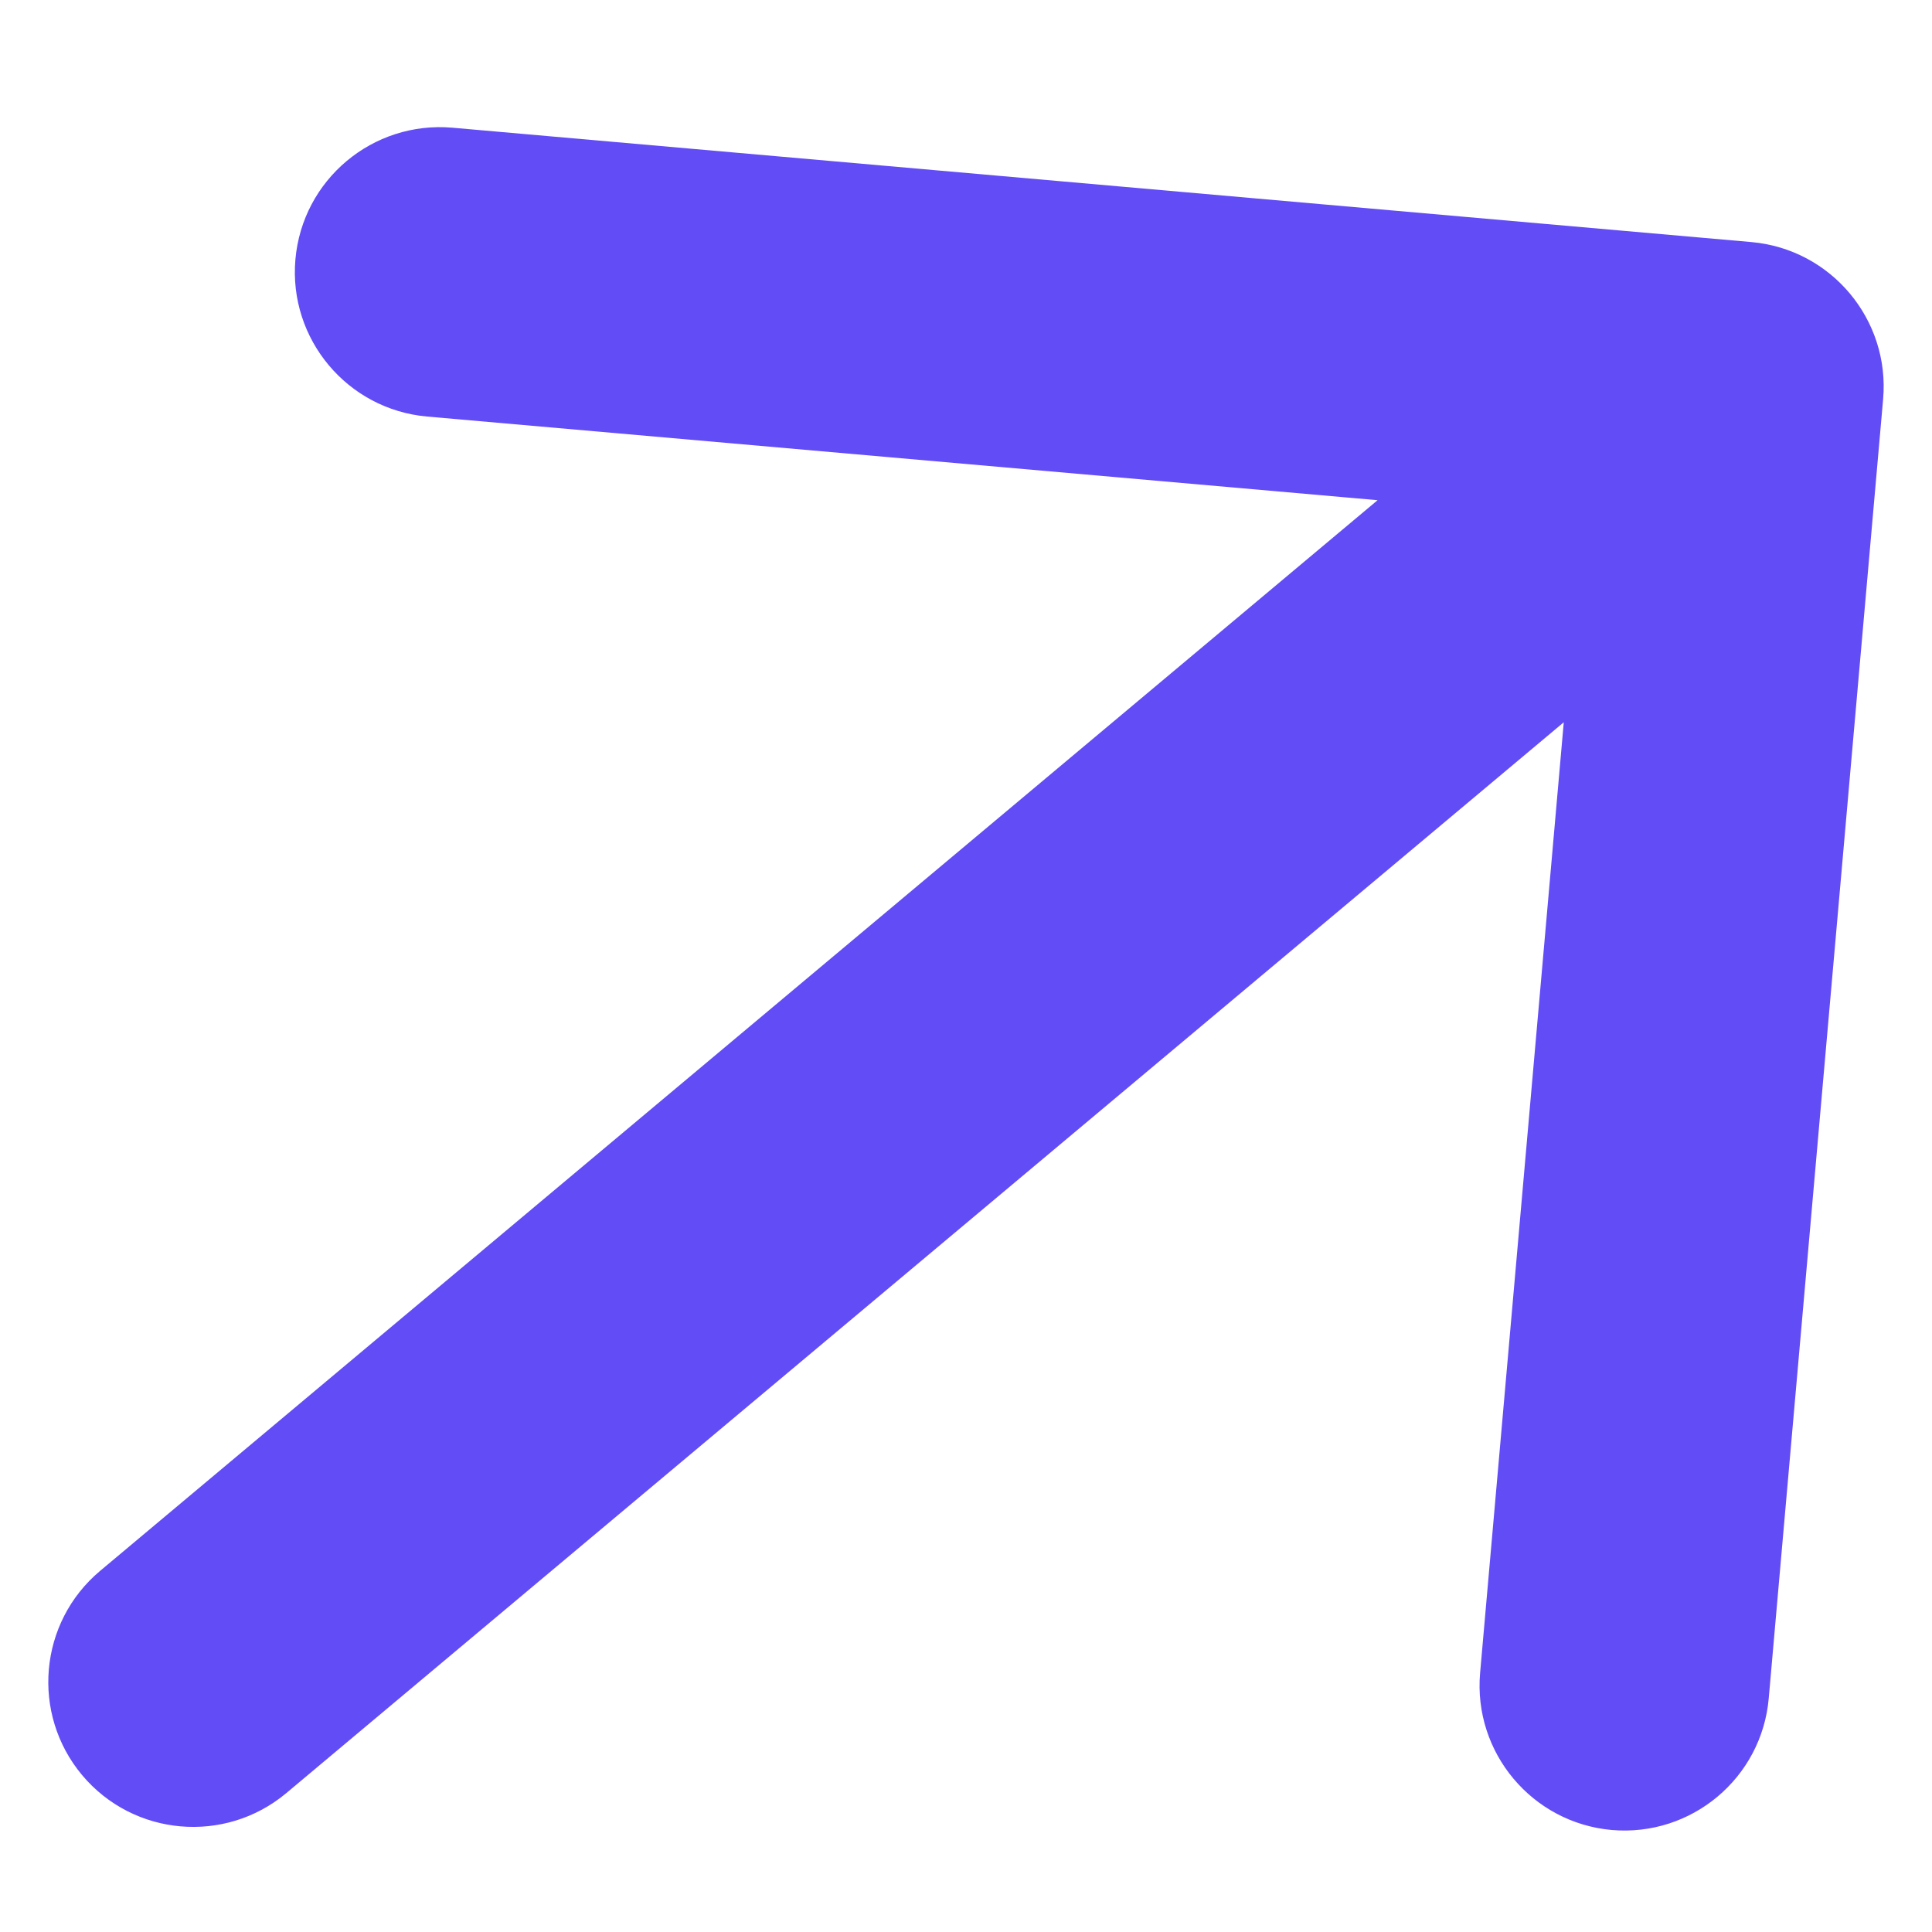
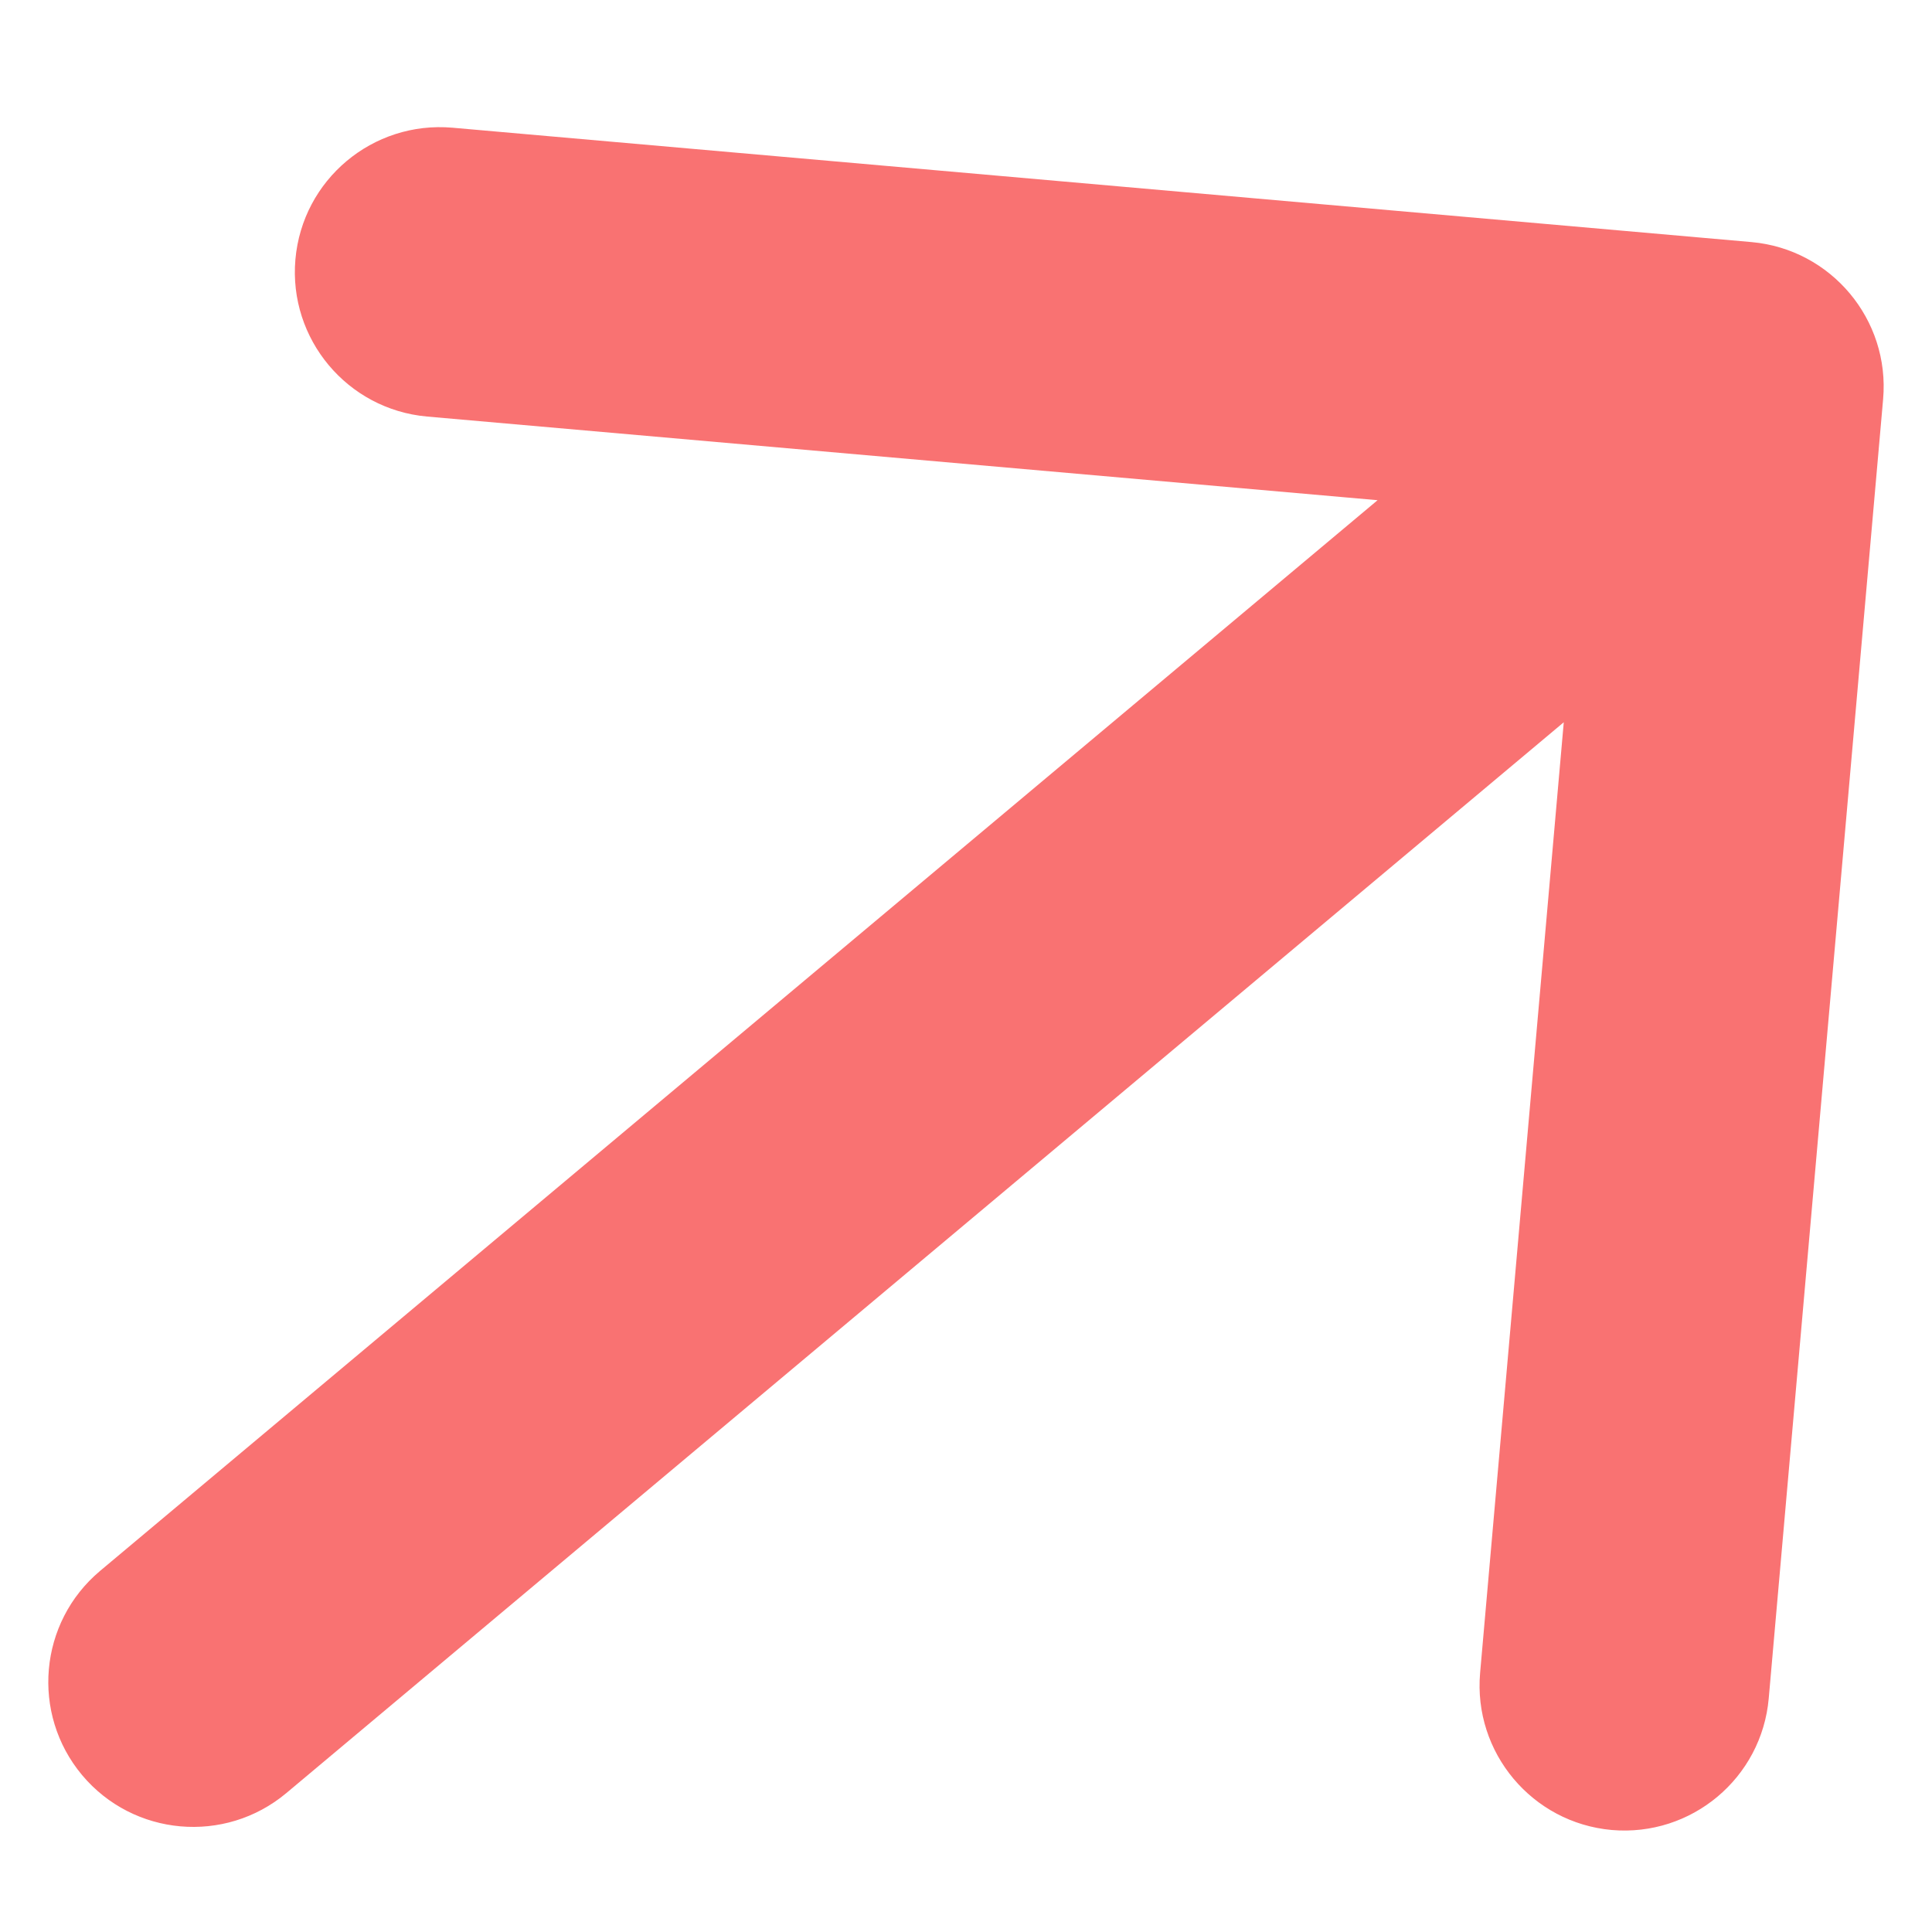
<svg xmlns="http://www.w3.org/2000/svg" width="10" height="10" viewBox="0 0 10 10" fill="none">
-   <path d="M0.518 8.131C0.201 8.397 0.159 8.87 0.425 9.188C0.691 9.505 1.164 9.547 1.482 9.281L0.518 8.131ZM9.747 2.066C9.783 1.654 9.478 1.29 9.066 1.253L2.342 0.661C1.929 0.625 1.565 0.93 1.529 1.343C1.493 1.755 1.798 2.119 2.21 2.156L8.187 2.682L7.661 8.659C7.625 9.071 7.93 9.435 8.342 9.472C8.755 9.508 9.119 9.203 9.155 8.79L9.747 2.066ZM1.482 9.281L9.482 2.575L8.518 1.426L0.518 8.131L1.482 9.281Z" fill="#624CF5" />
+   <path d="M0.518 8.131C0.201 8.397 0.159 8.87 0.425 9.188C0.691 9.505 1.164 9.547 1.482 9.281L0.518 8.131ZM9.747 2.066C9.783 1.654 9.478 1.29 9.066 1.253L2.342 0.661C1.929 0.625 1.565 0.93 1.529 1.343C1.493 1.755 1.798 2.119 2.21 2.156L8.187 2.682L7.661 8.659C7.625 9.071 7.93 9.435 8.342 9.472C8.755 9.508 9.119 9.203 9.155 8.79L9.747 2.066ZM1.482 9.281L9.482 2.575L8.518 1.426L0.518 8.131L1.482 9.281Z" fill="#f97272" />
</svg>
